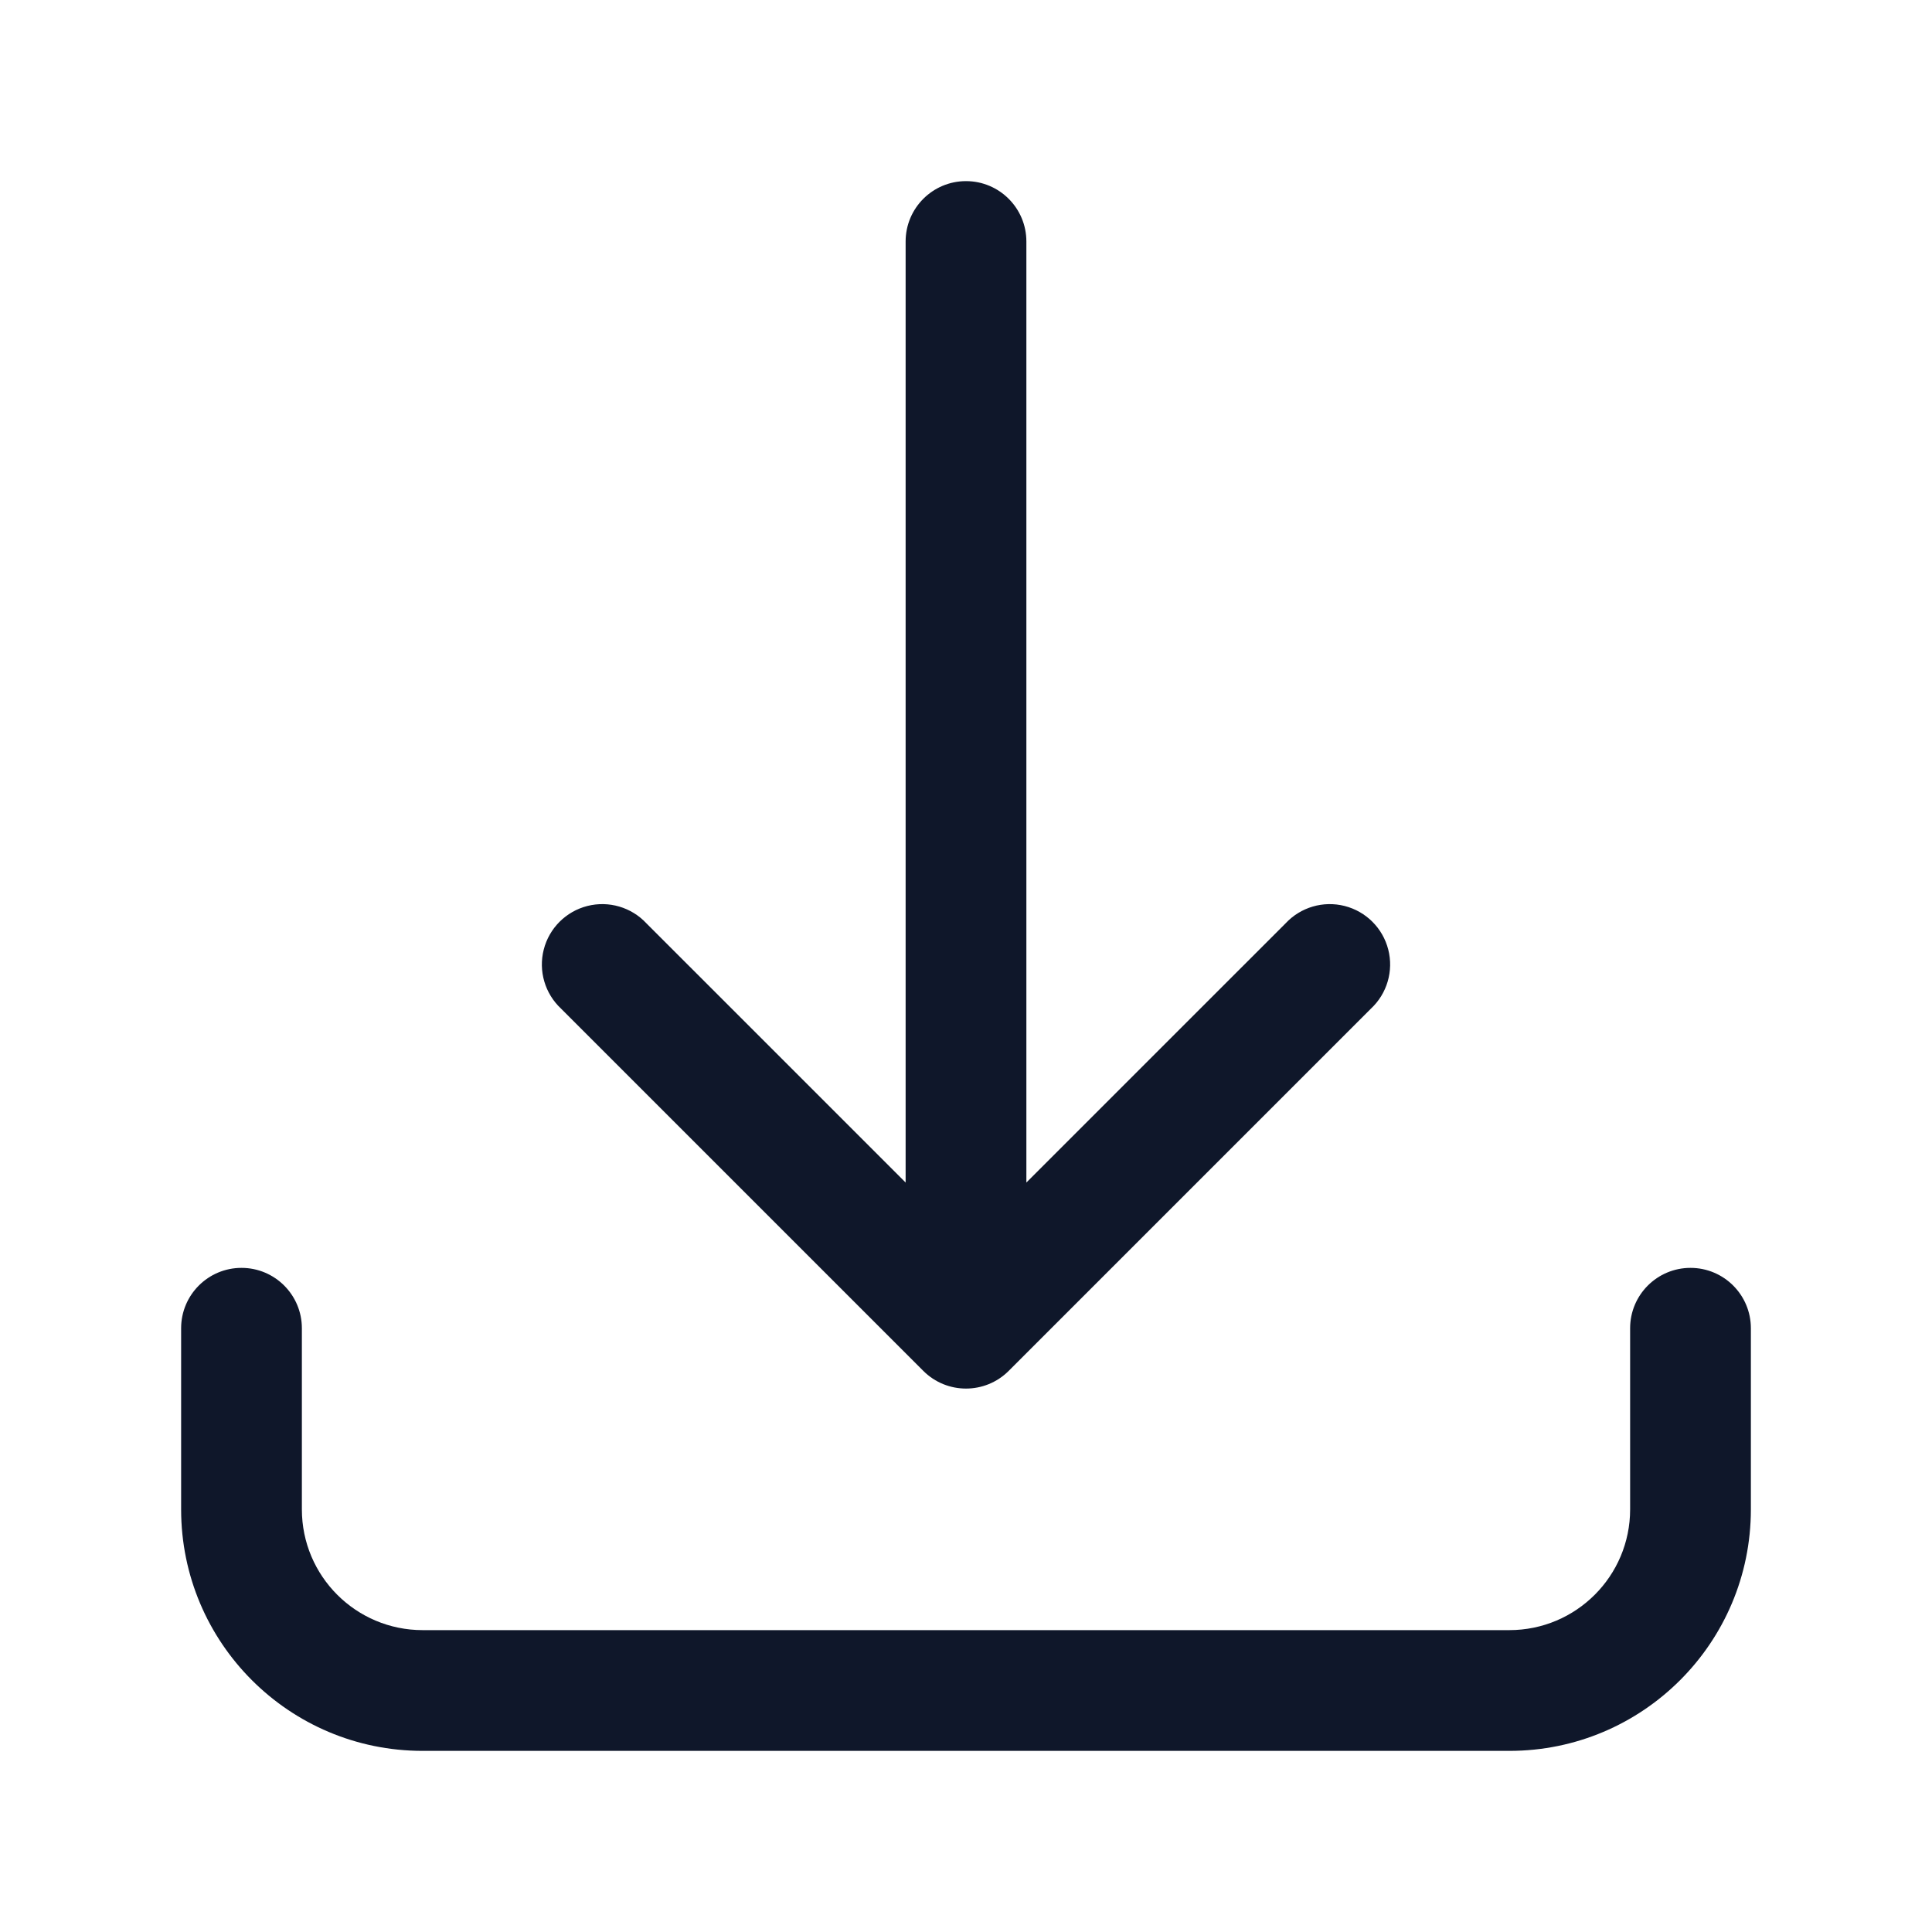
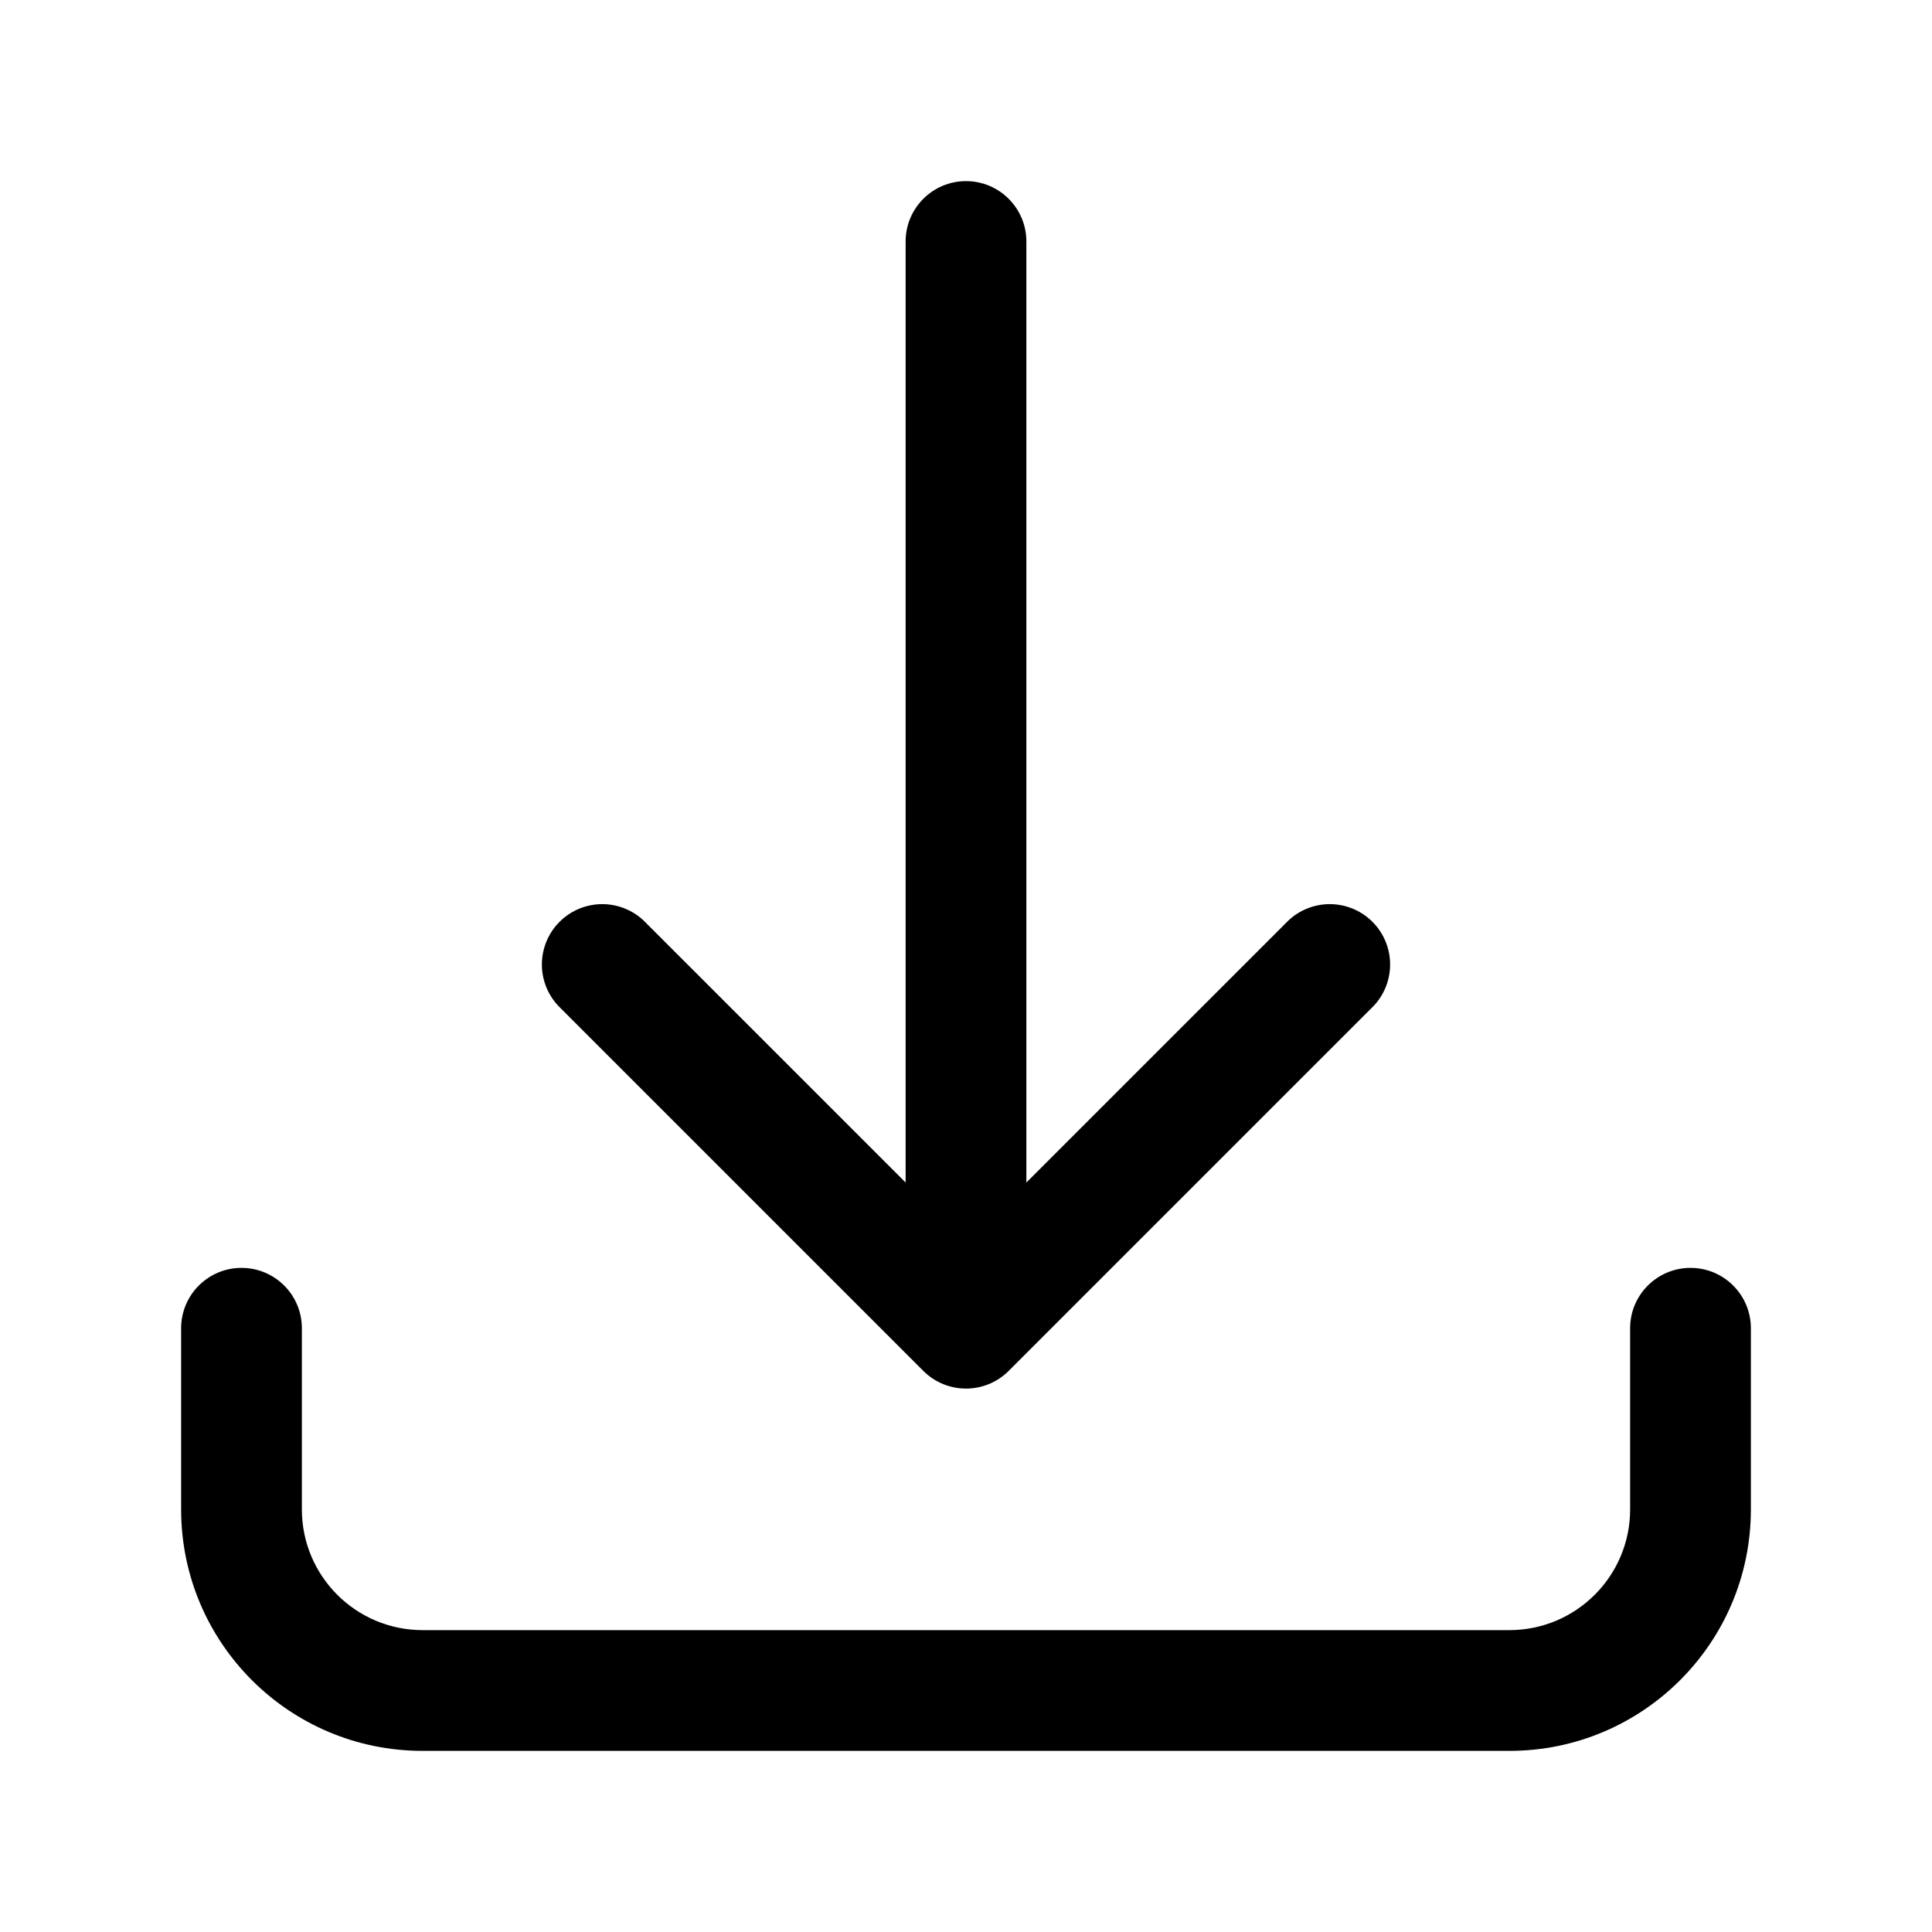
- <svg xmlns="http://www.w3.org/2000/svg" viewBox="0 0 24 24" fill="#0F172A" aria-hidden="true" data-slot="icon">
+ <svg xmlns="http://www.w3.org/2000/svg" viewBox="0 0 24 24" fill="currentColor" aria-hidden="true" data-slot="icon">
  <path fill-rule="evenodd" d="M12 2.25a.75.75 0 0 1 .75.75v11.69l3.22-3.22a.75.75 0 1 1 1.06 1.06l-4.5 4.5a.75.75 0 0 1-1.06 0l-4.5-4.5a.75.75 0 1 1 1.06-1.06l3.22 3.22V3a.75.75 0 0 1 .75-.75Zm-9 13.5a.75.75 0 0 1 .75.75v2.25a1.5 1.5 0 0 0 1.5 1.5h13.5a1.5 1.5 0 0 0 1.5-1.5V16.5a.75.75 0 0 1 1.5 0v2.25a3 3 0 0 1-3 3H5.25a3 3 0 0 1-3-3V16.5a.75.75 0 0 1 .75-.75Z" clip-rule="evenodd" />
</svg>
